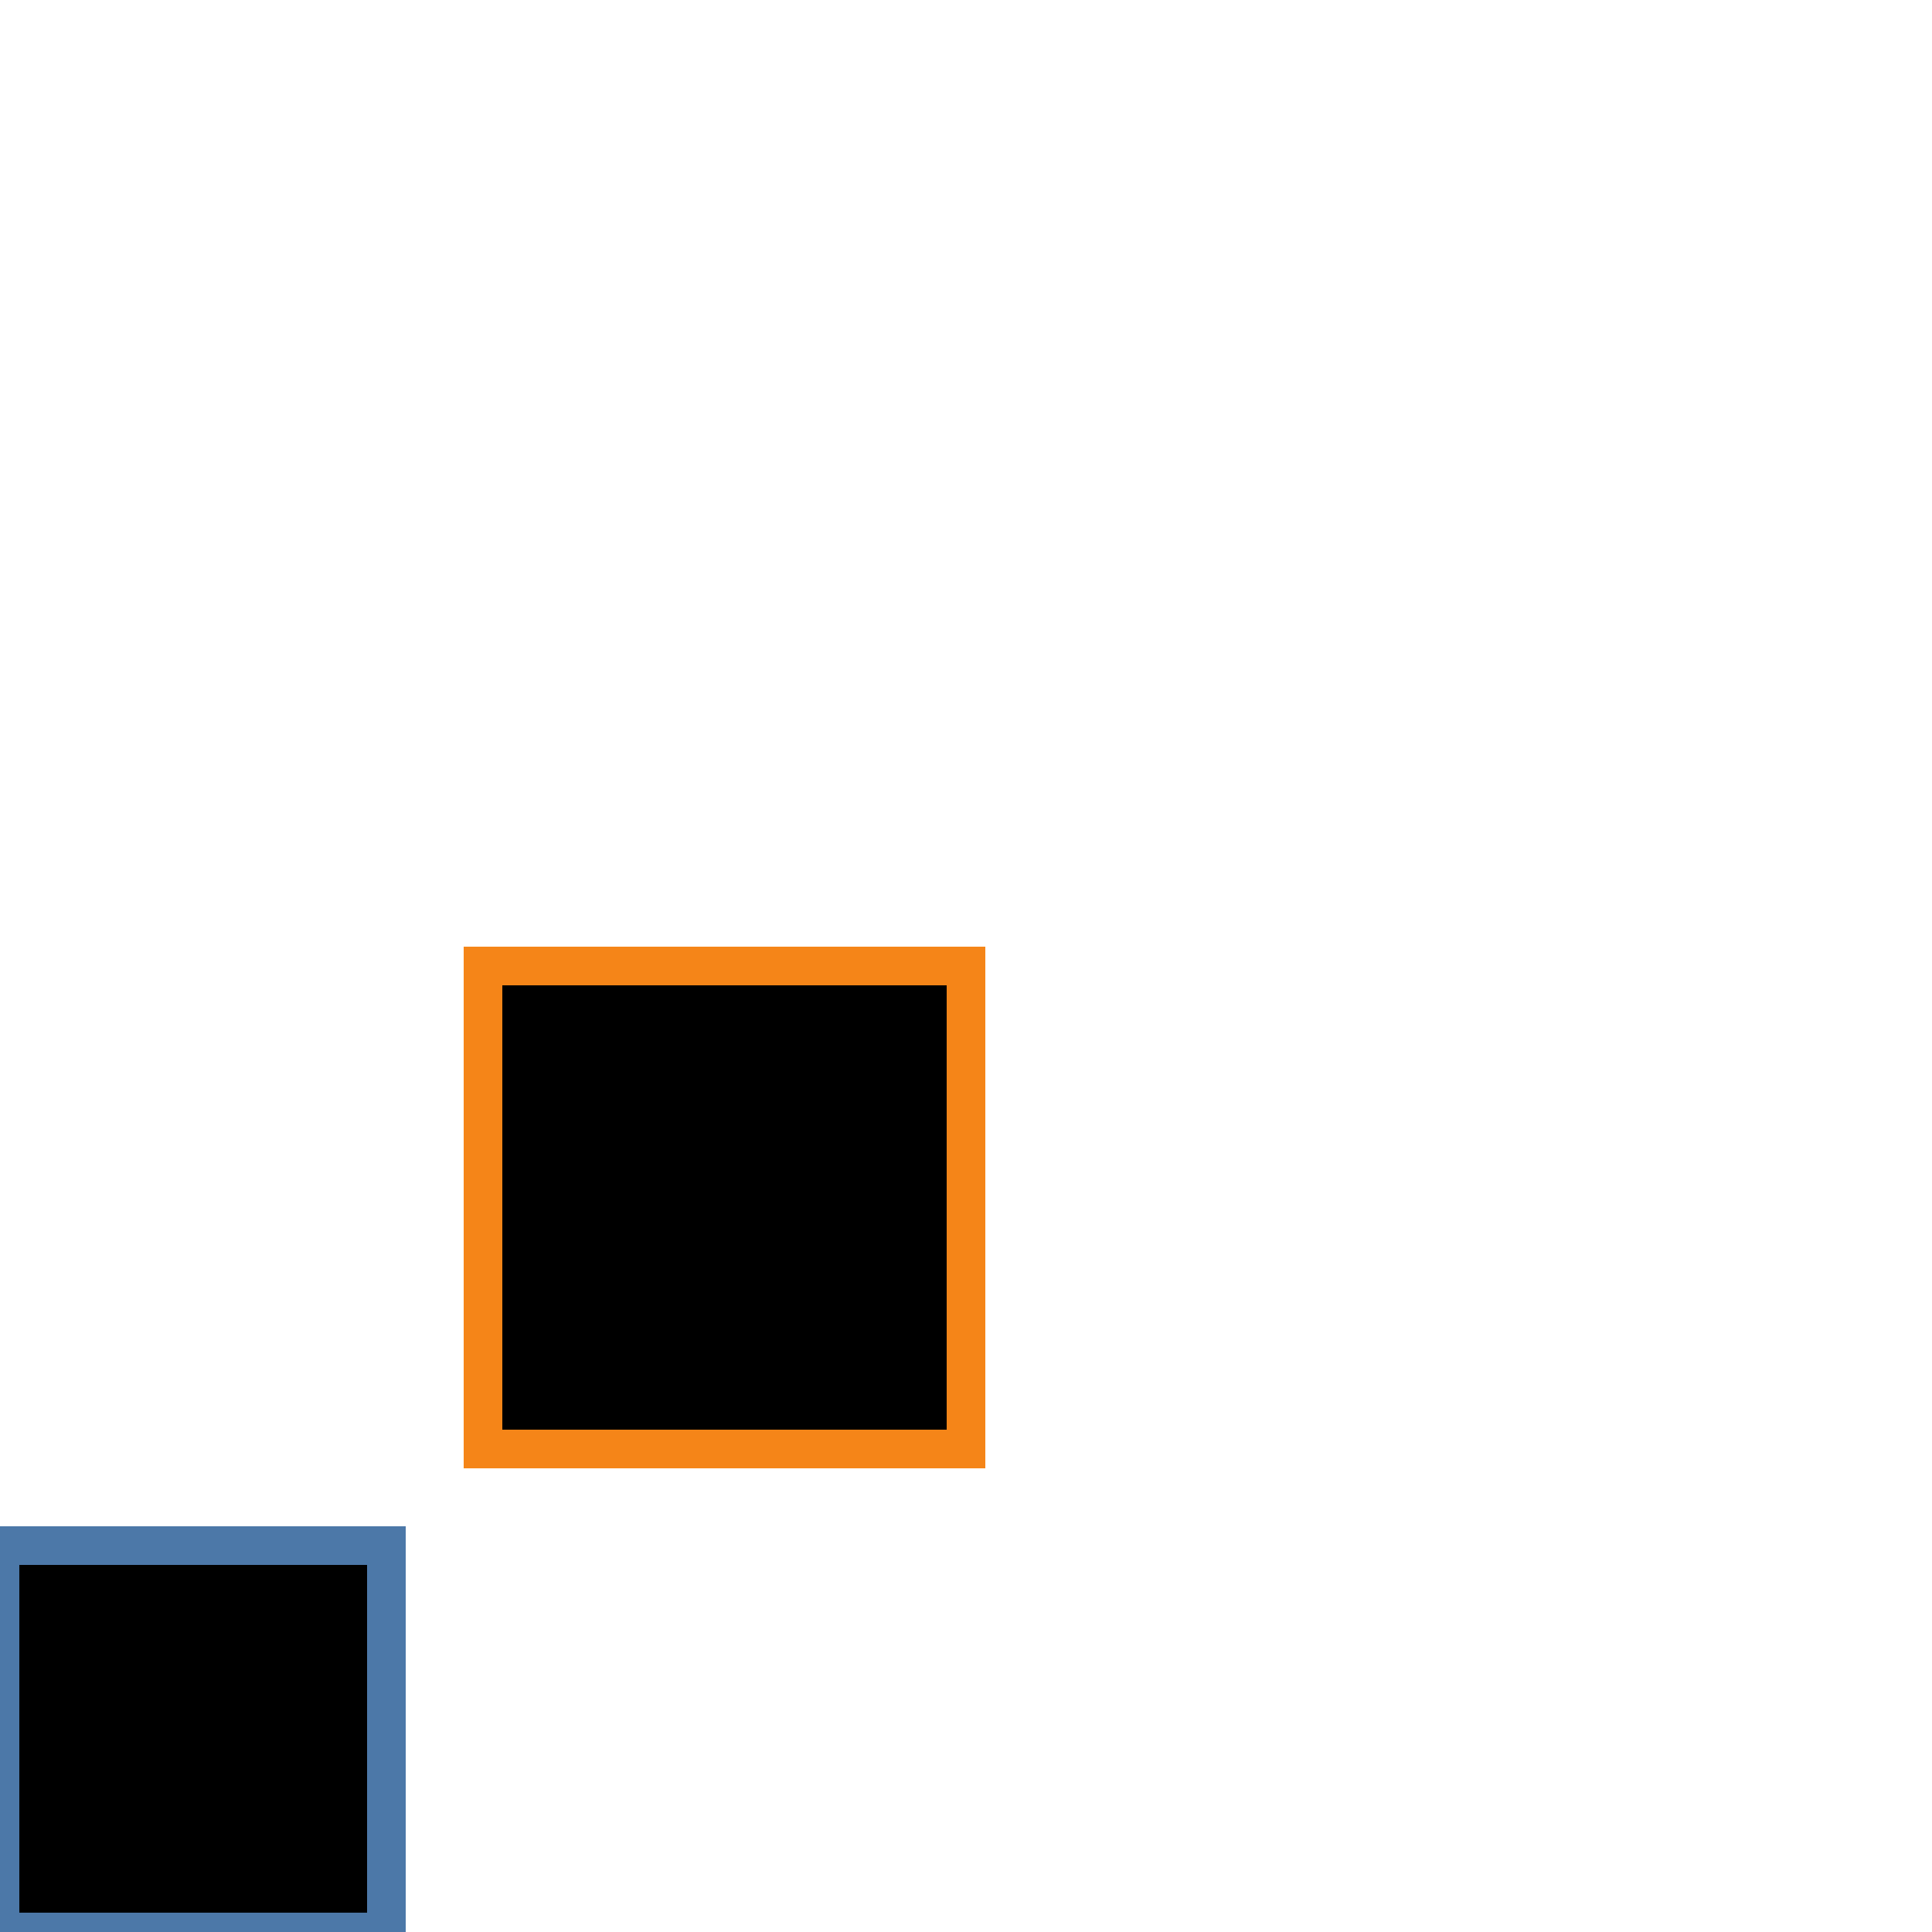
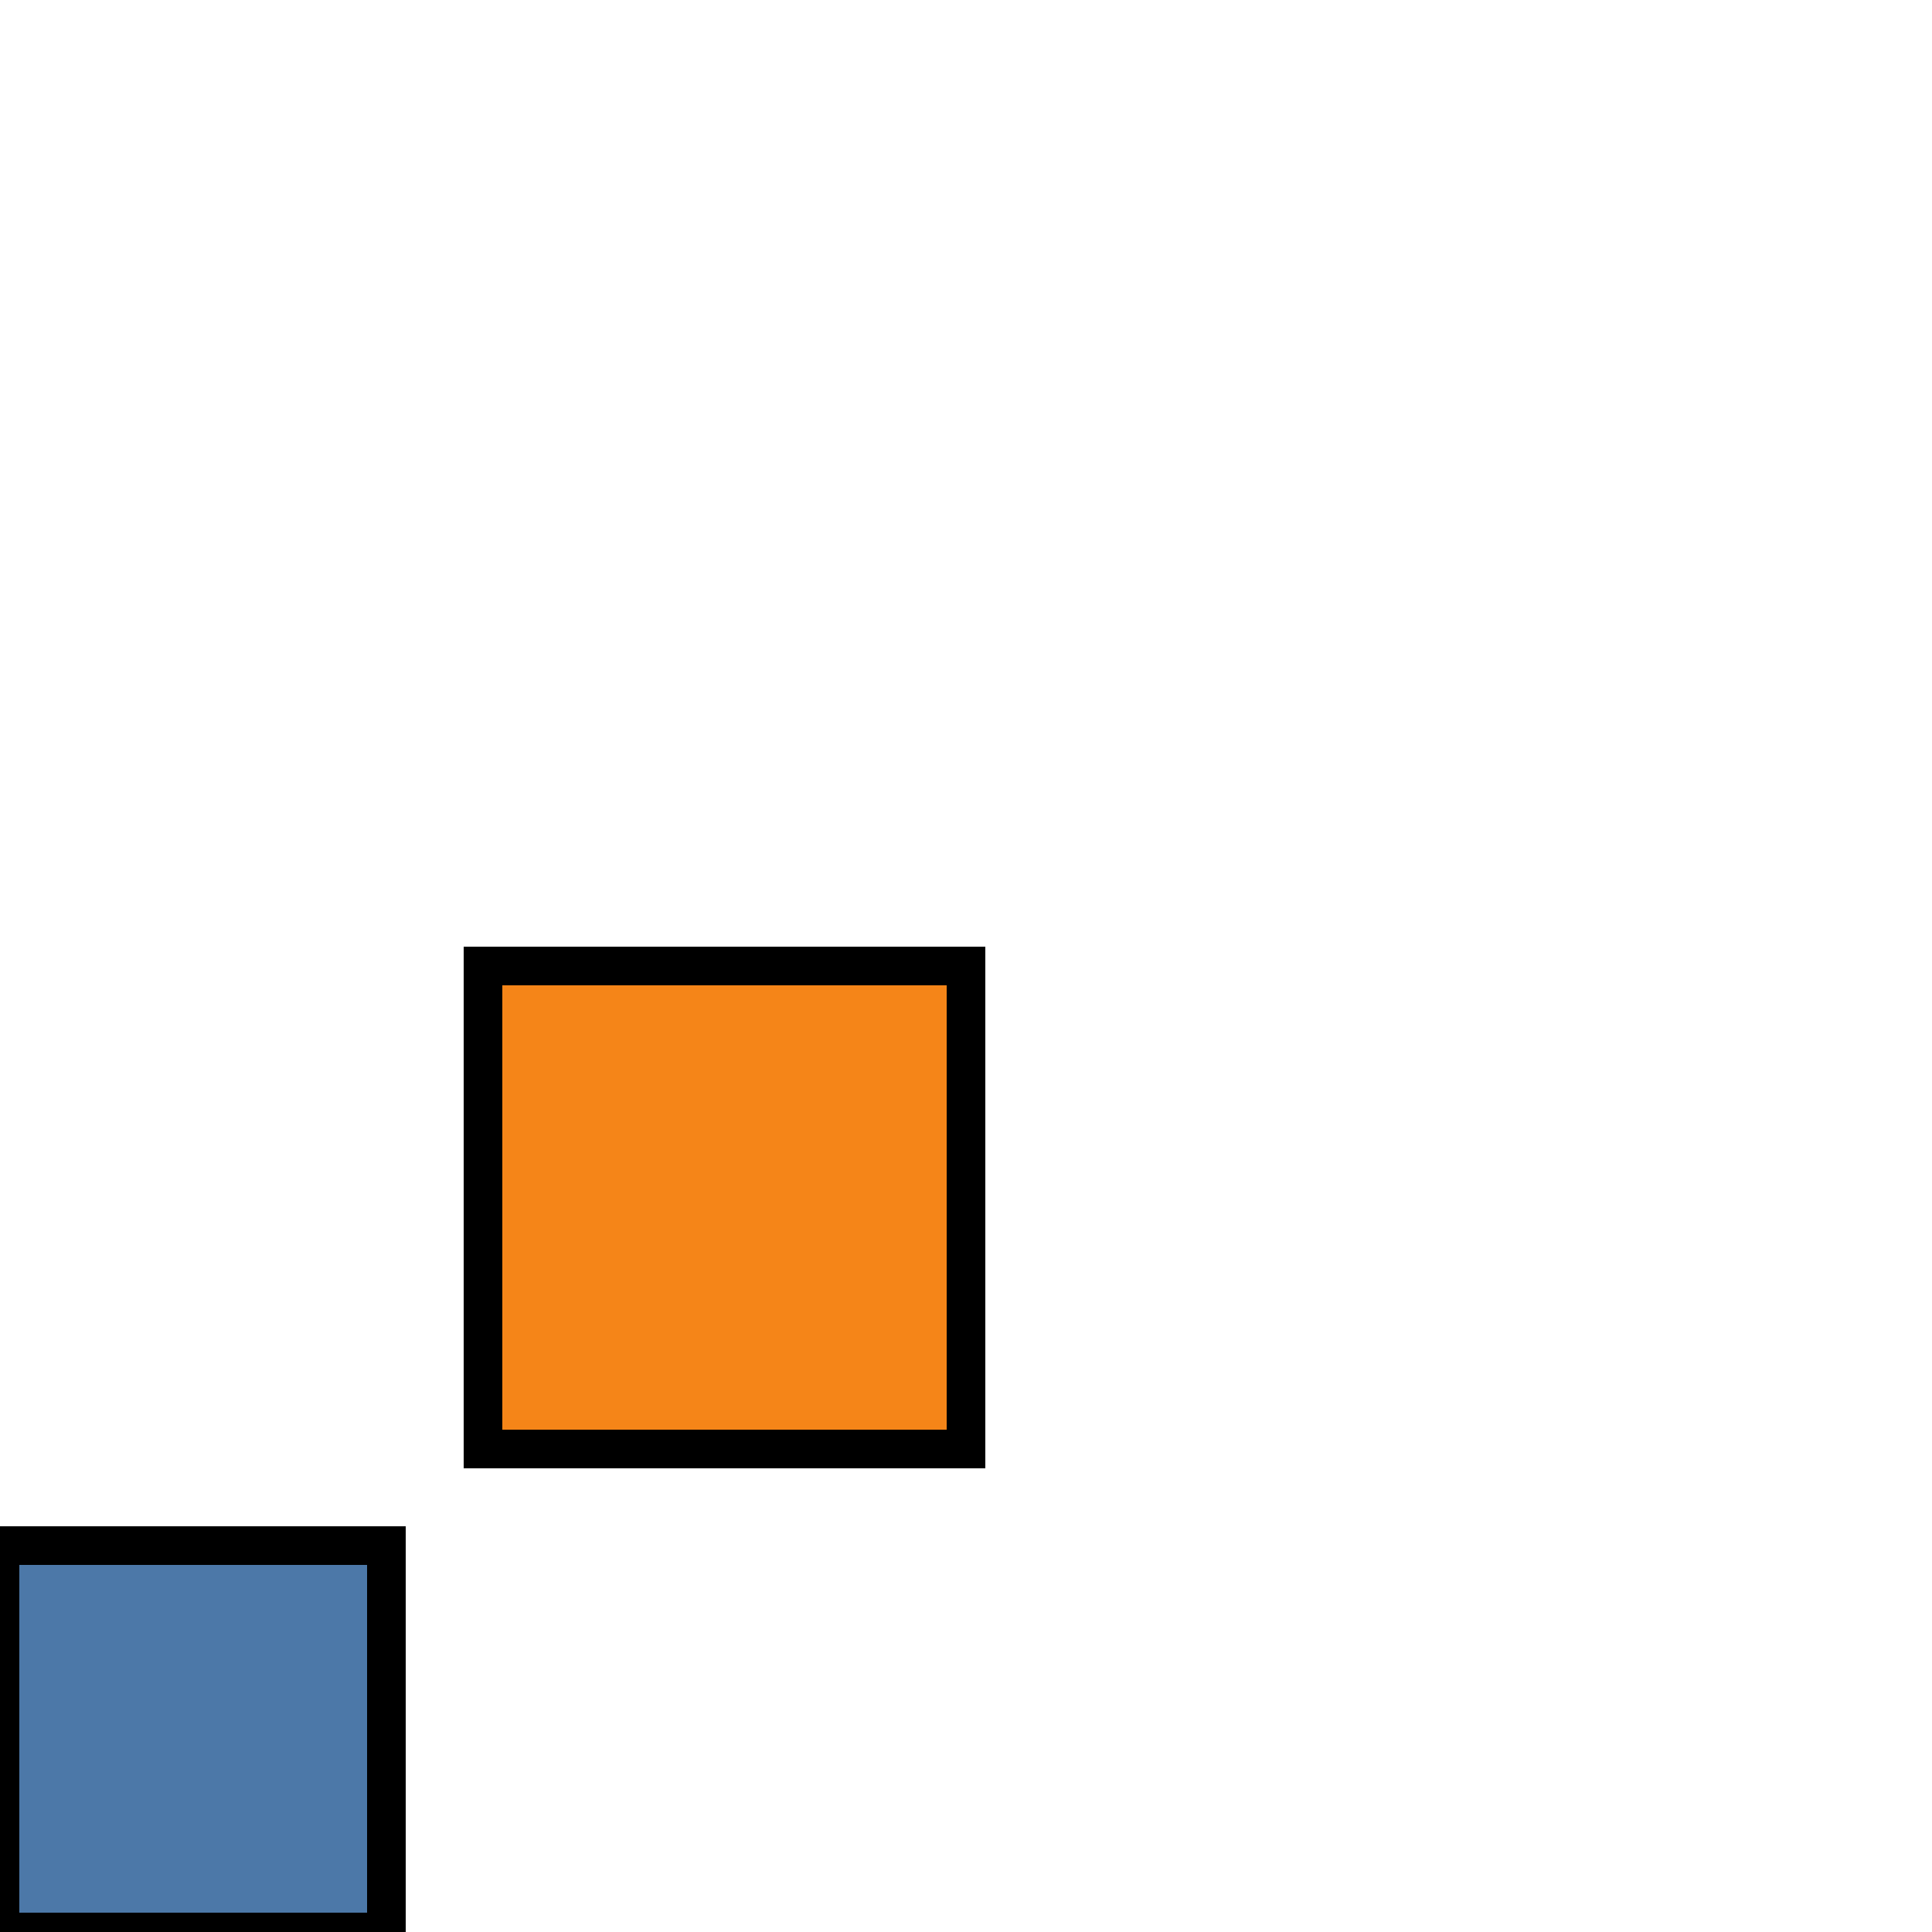
<svg xmlns="http://www.w3.org/2000/svg" height="100" width="100">
  <g>
    <defs>
      <clipPath id="my_rect_layer_clip_path">
        <rect height="100" width="100" x="0" y="0" />
      </clipPath>
    </defs>
    <g height="100" width="100">
      <g clip-path="url(#my_rect_layer_clip_path)" transform="translate(0,0)">
-         <rect height="20" opacity="1" stroke="rgb(76, 120, 168)" stroke-width="2" width="20" x="0" y="80" />
-         <rect height="25" opacity="1" stroke="rgb(245, 133, 24)" stroke-width="2" width="25" x="25" y="50" />
+         <rect fill="rgb(76, 120, 168)" height="20" opacity="1" stroke="rgb(0, 0, 0)" stroke-width="2" width="20" x="0" y="80" />
+         <rect fill="rgb(245, 133, 24)" height="25" opacity="1" stroke="rgb(0, 0, 0)" stroke-width="2" width="25" x="25" y="50" />
      </g>
    </g>
  </g>
</svg>
